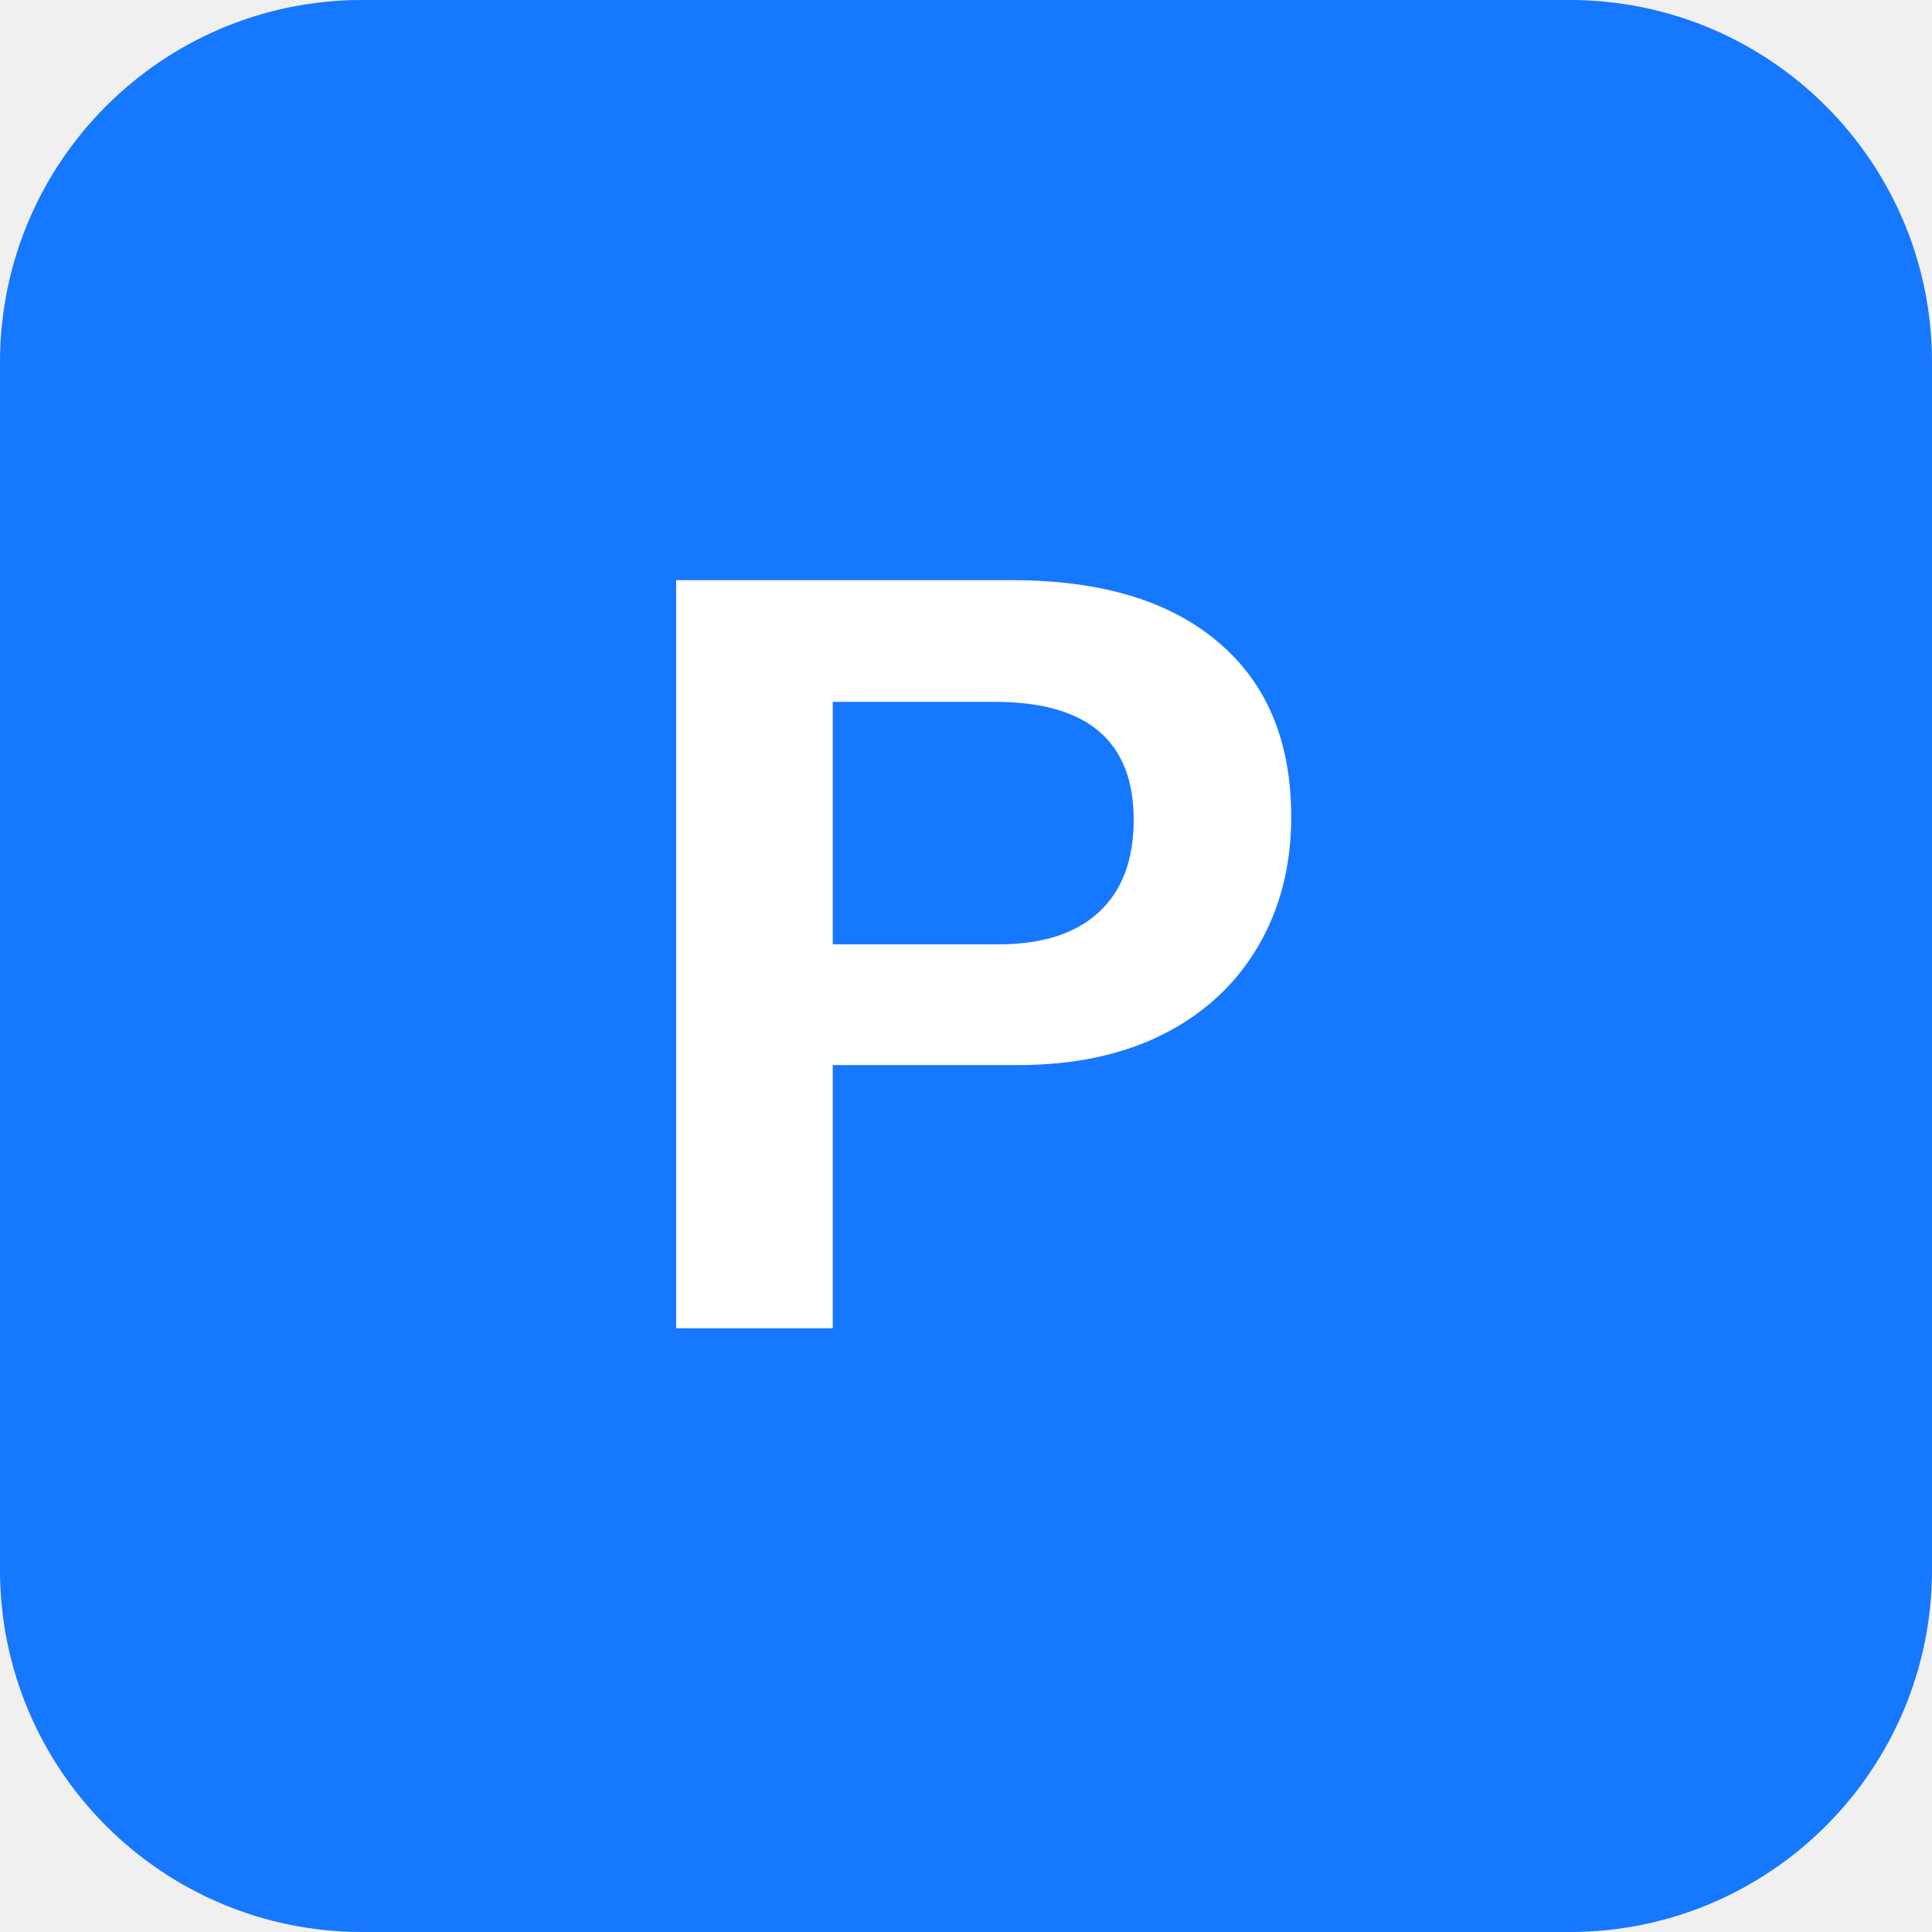
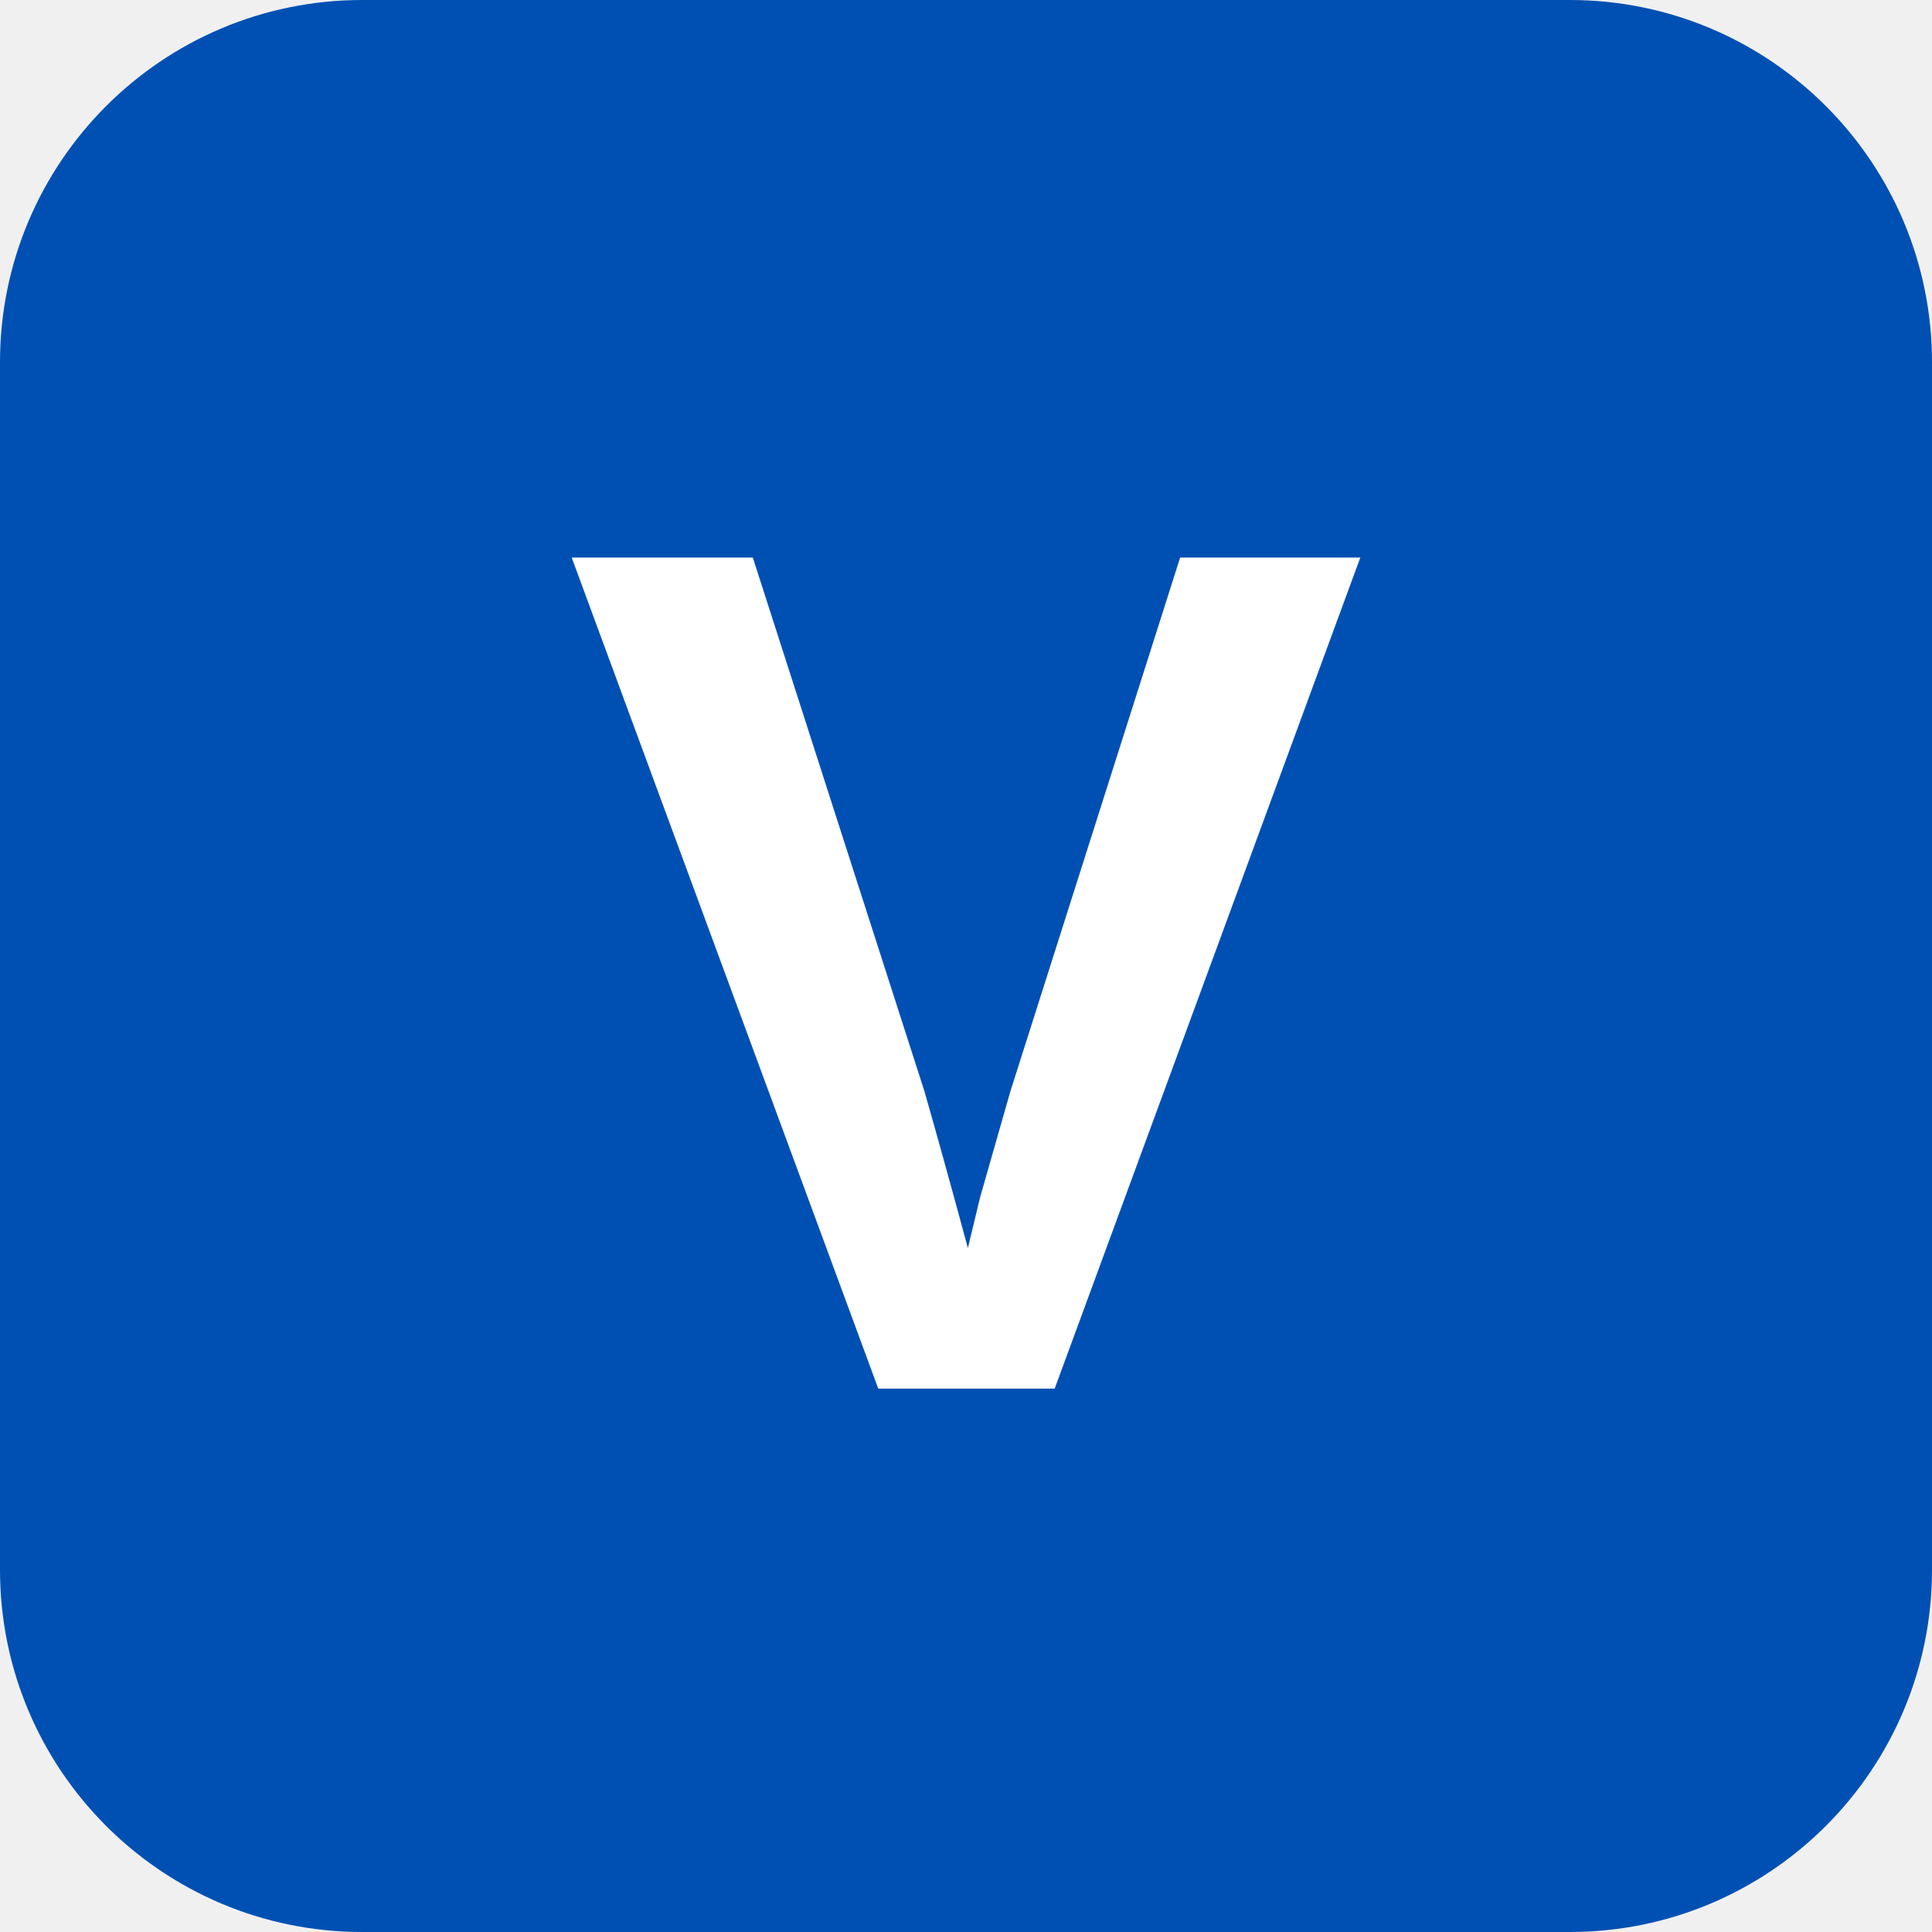
<svg xmlns="http://www.w3.org/2000/svg" viewBox="0 0 32 32">
-   <rect width="32" height="32" rx="6" fill="#1677ff" />
-   <text x="16" y="22" font-family="Arial" font-size="18" font-weight="bold" fill="white" text-anchor="middle">P</text>
+   <rect width="32" height="32" rx="6" fill="#0050b3" />
+   <text x="16" y="23" font-family="Arial" font-size="20" font-weight="bold" fill="white" text-anchor="middle">V</text>
</svg>
